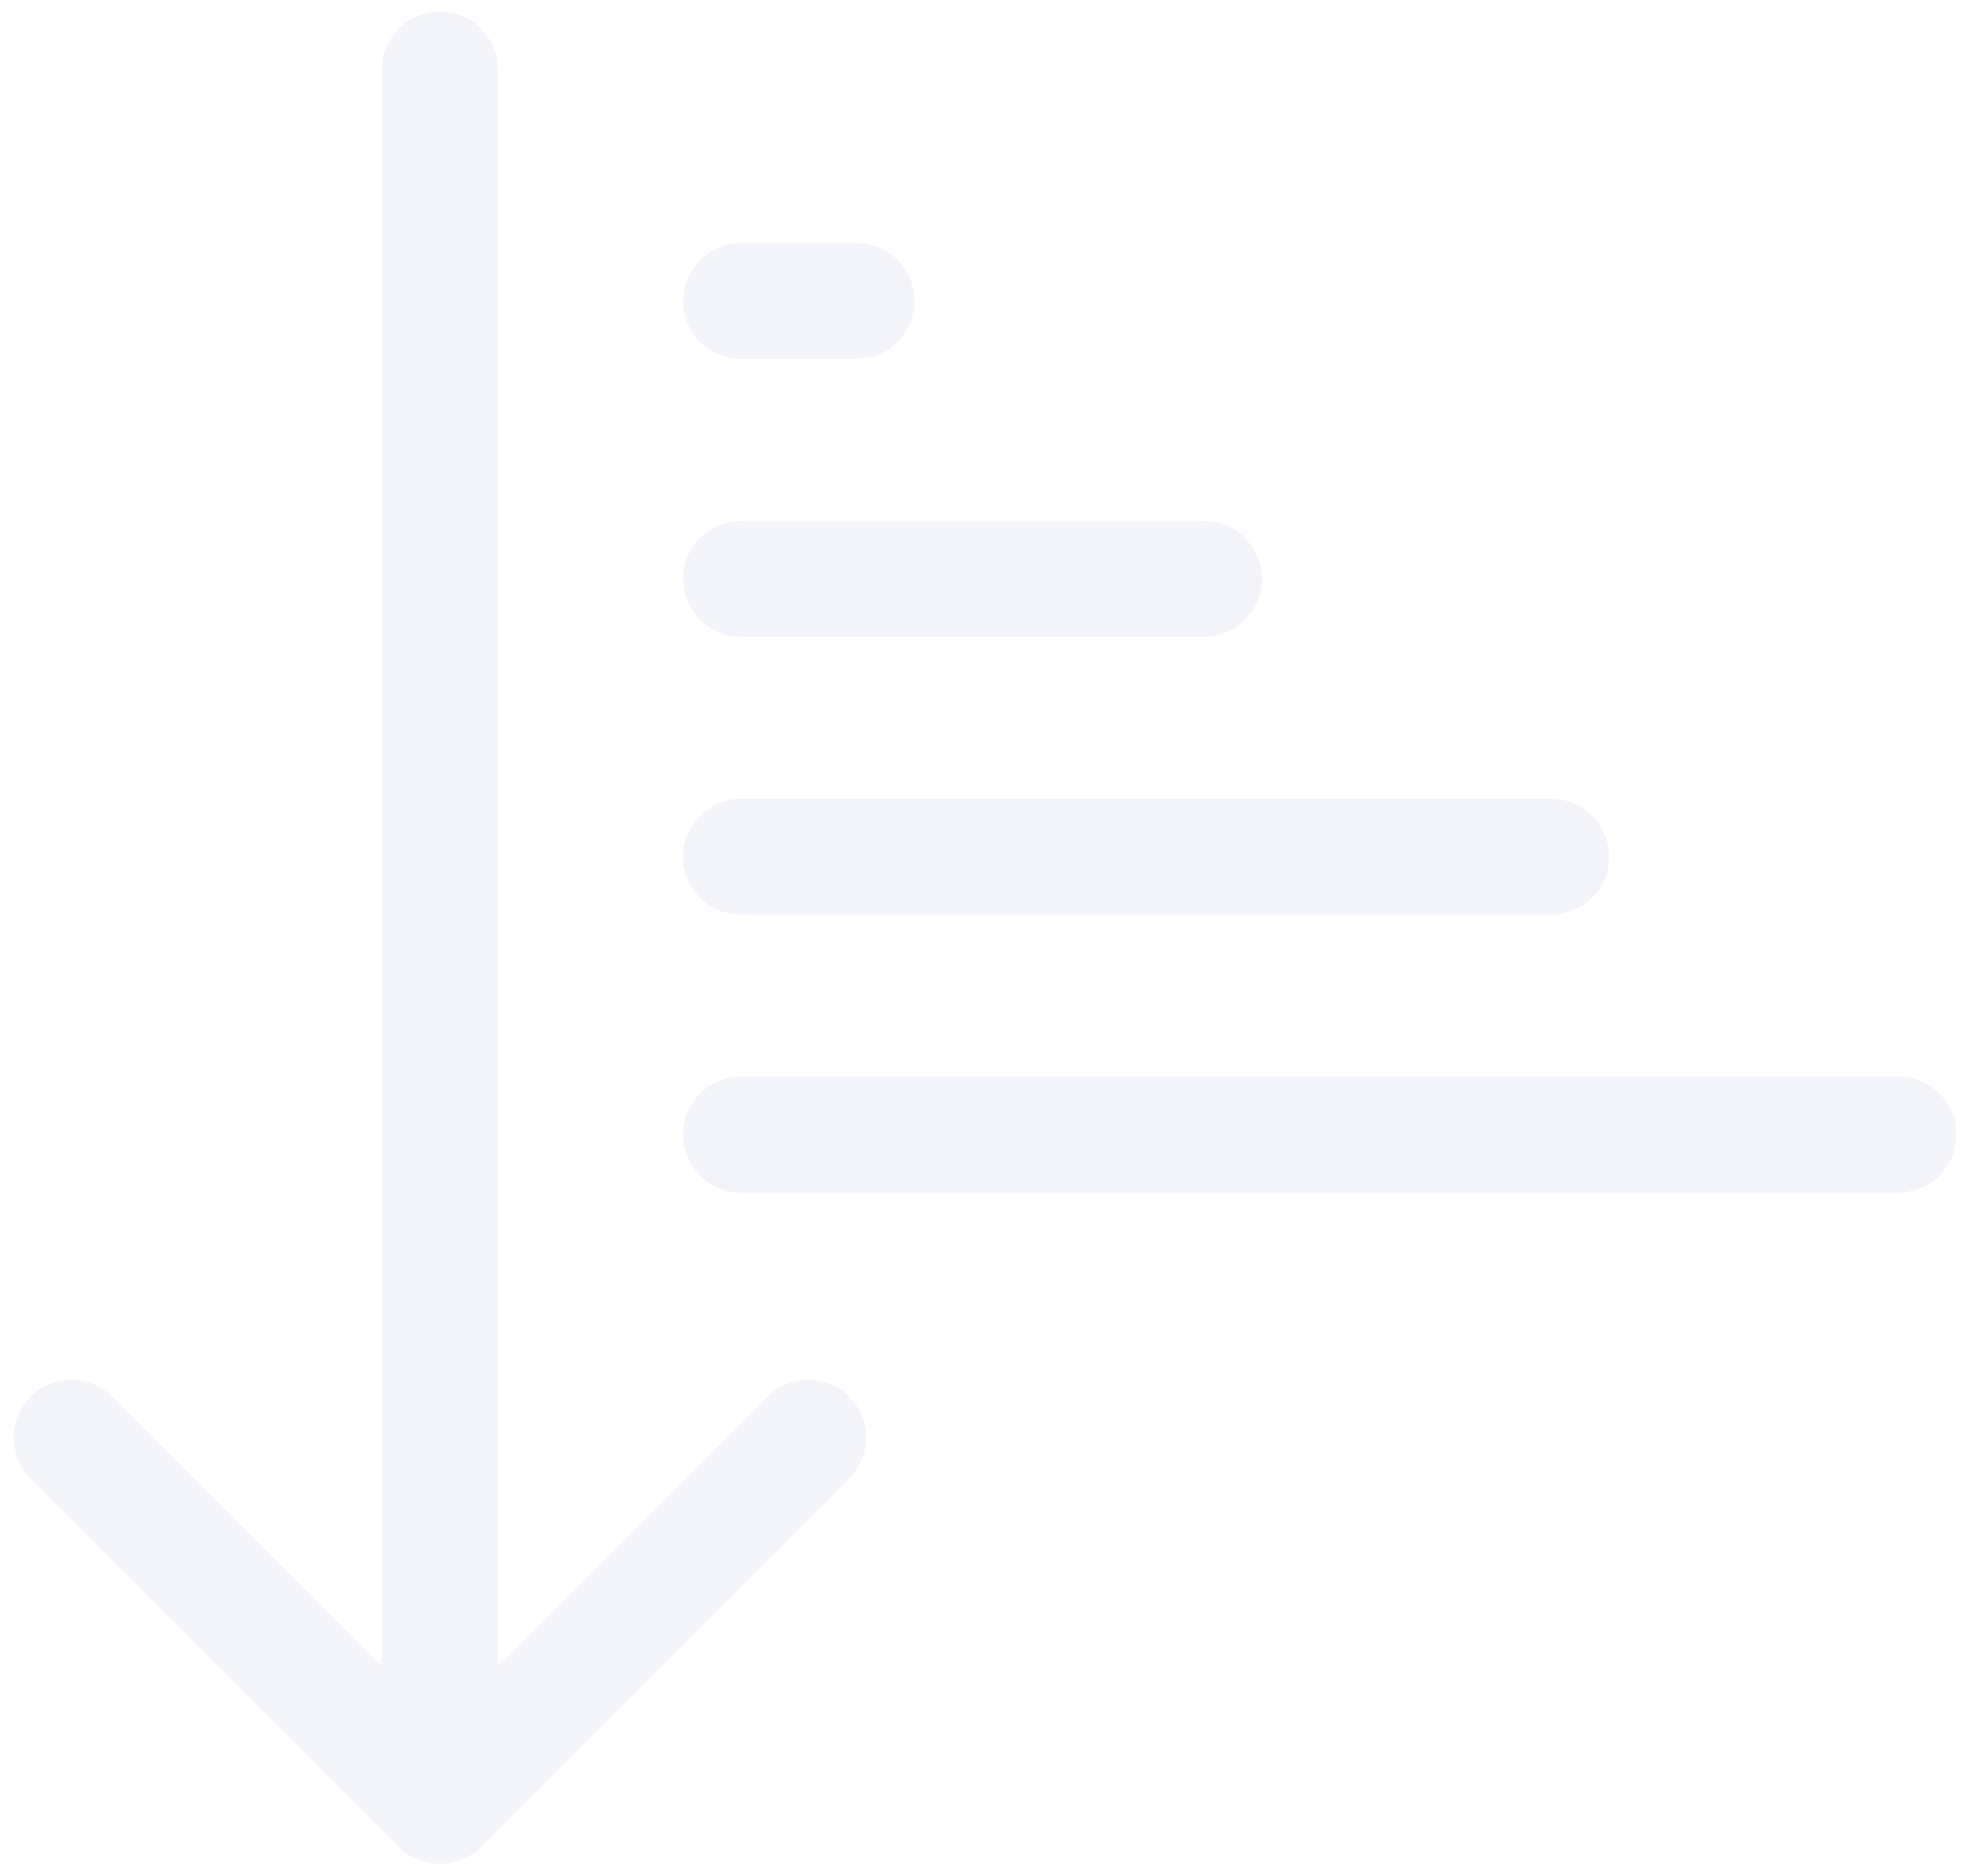
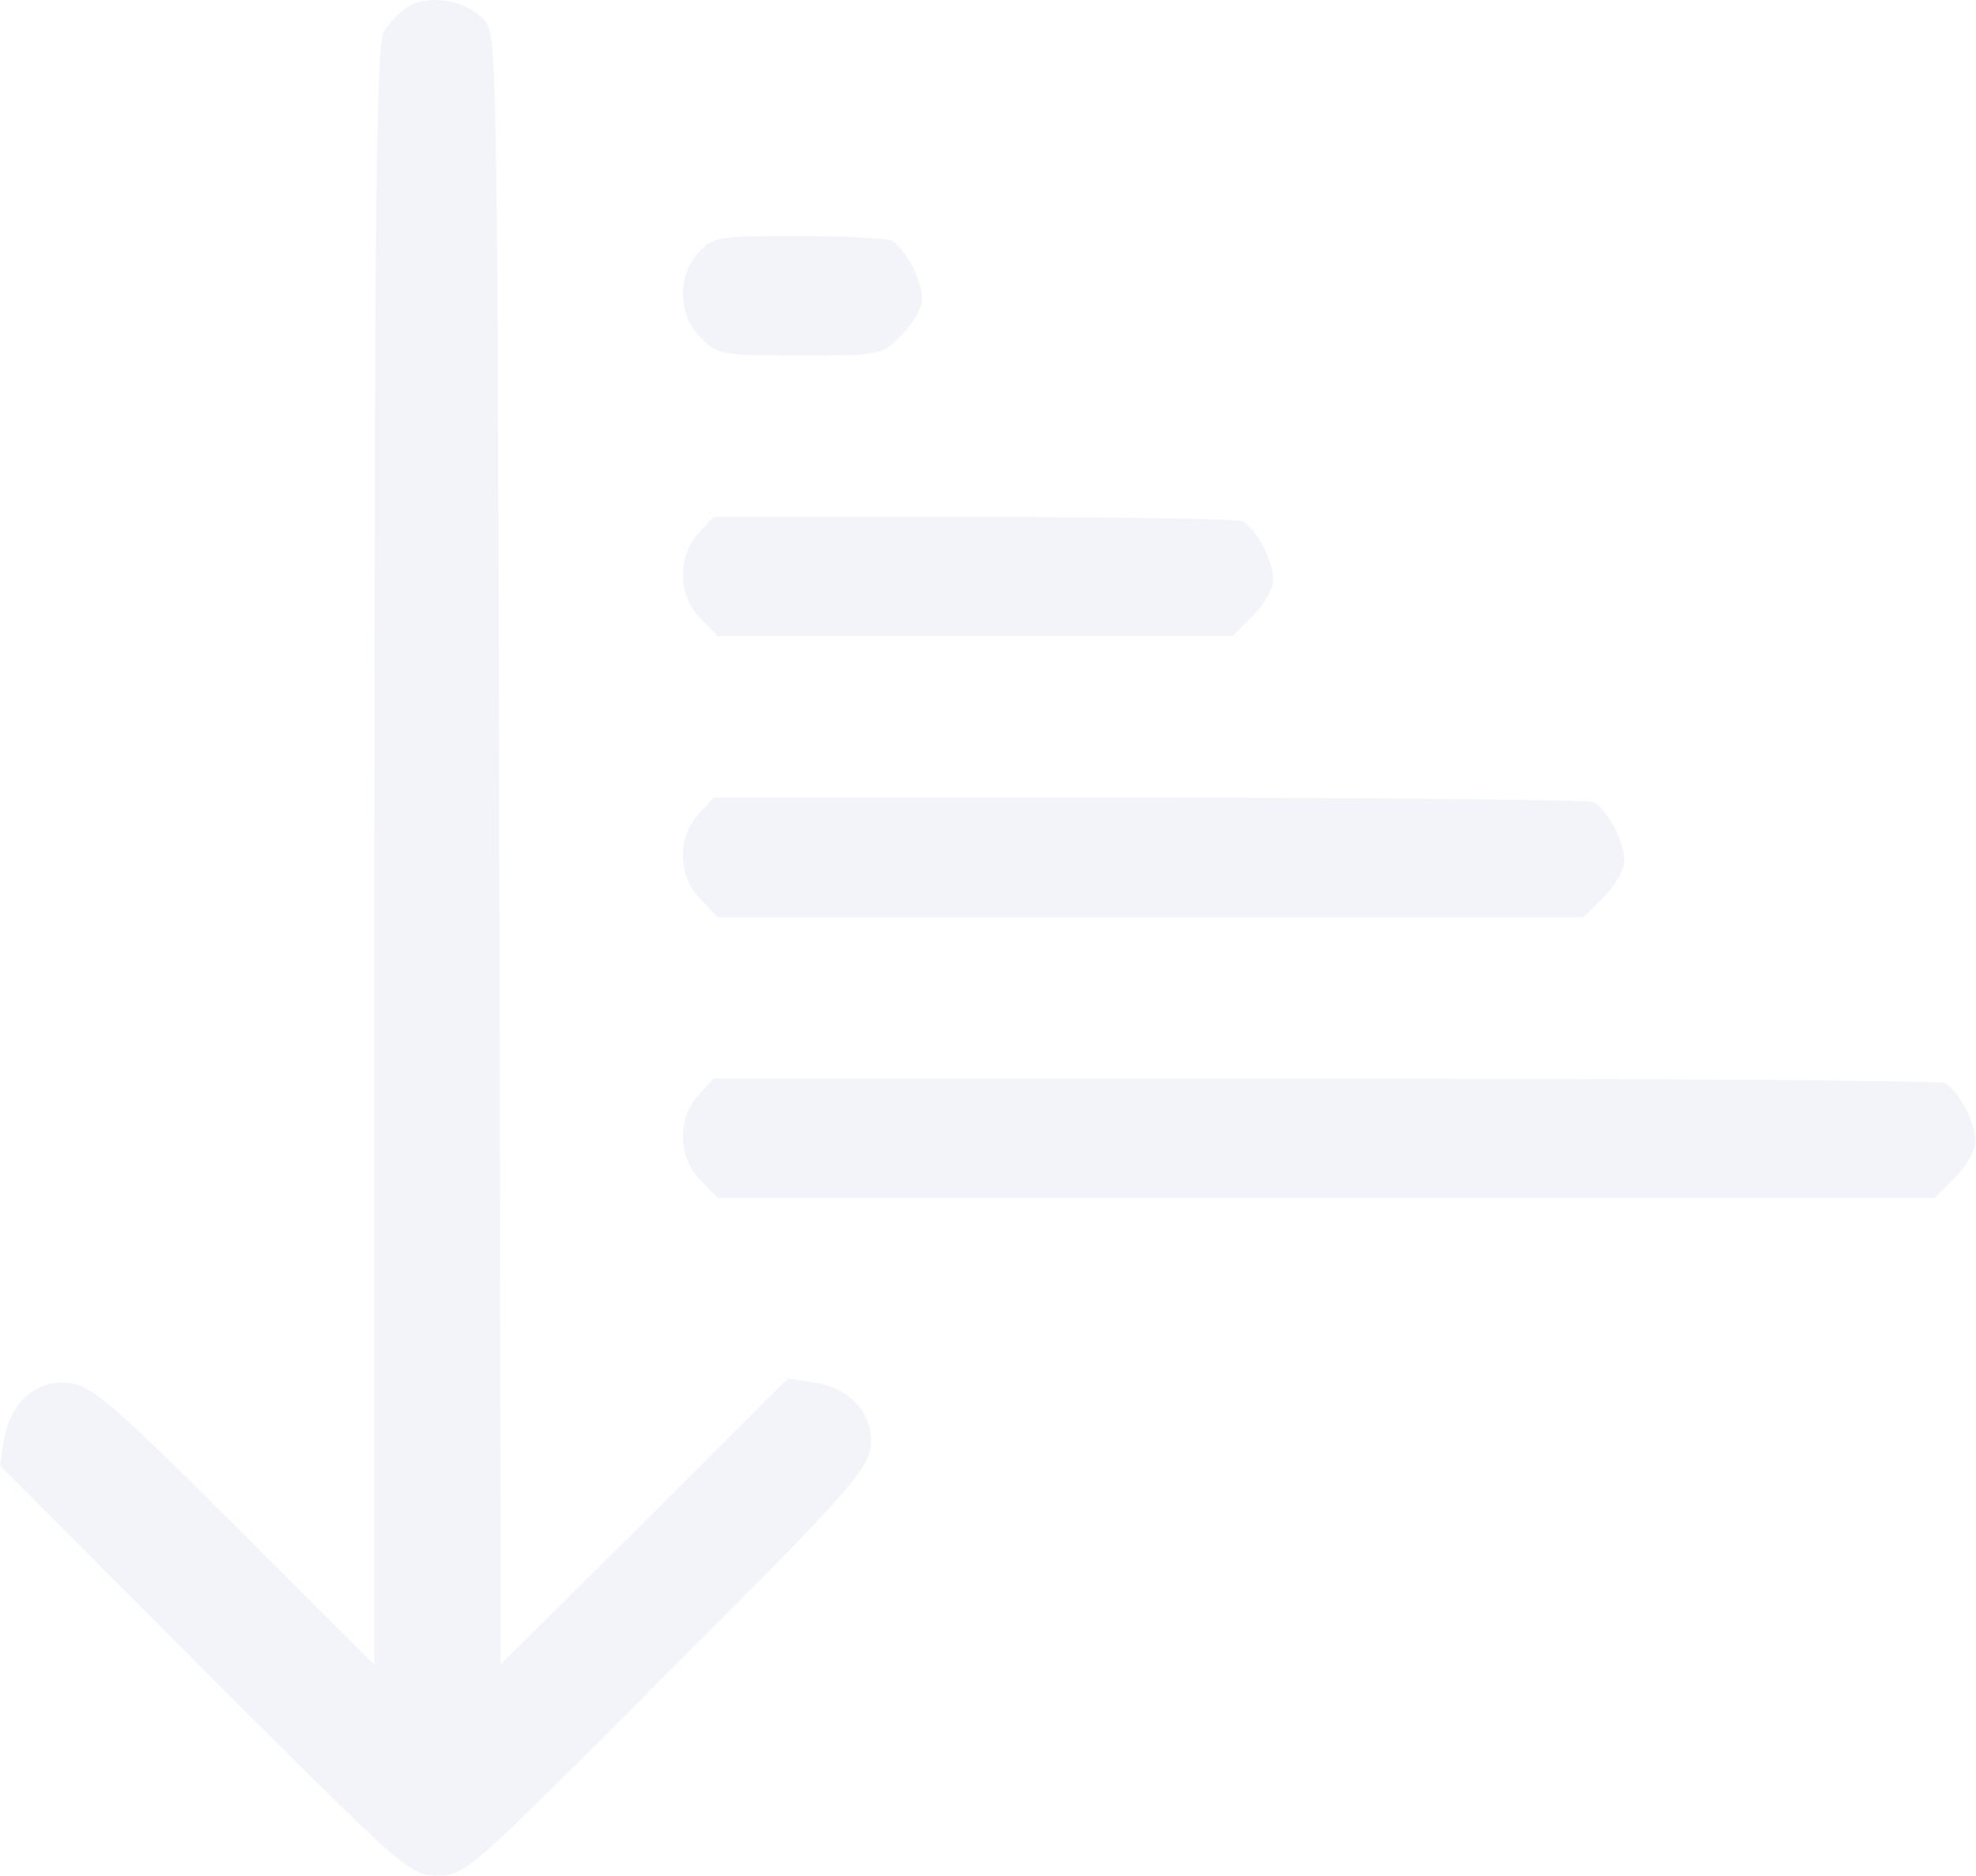
- <svg xmlns="http://www.w3.org/2000/svg" width="85" height="81" viewBox="0 0 85 81" fill="none">
-   <path d="M21.5 3C21.5 1.619 20.381 0.5 19 0.5C17.619 0.5 16.5 1.619 16.5 3L21.5 3ZM17.232 79.768C18.209 80.744 19.791 80.744 20.768 79.768L36.678 63.858C37.654 62.882 37.654 61.299 36.678 60.322C35.701 59.346 34.118 59.346 33.142 60.322L19 74.465L4.858 60.322C3.882 59.346 2.299 59.346 1.322 60.322C0.346 61.299 0.346 62.882 1.322 63.858L17.232 79.768ZM32 46.5C30.619 46.5 29.5 47.619 29.5 49C29.5 50.381 30.619 51.5 32 51.5V46.5ZM82 51.5C83.381 51.5 84.5 50.381 84.5 49C84.5 47.619 83.381 46.5 82 46.5V51.5ZM32 34.5C30.619 34.5 29.5 35.619 29.5 37C29.5 38.381 30.619 39.5 32 39.5V34.5ZM67 39.5C68.381 39.5 69.5 38.381 69.5 37C69.5 35.619 68.381 34.5 67 34.5V39.5ZM32 22.5C30.619 22.5 29.5 23.619 29.5 25C29.5 26.381 30.619 27.5 32 27.5V22.5ZM52 27.5C53.381 27.5 54.5 26.381 54.5 25C54.5 23.619 53.381 22.5 52 22.5V27.5ZM32 10.5C30.619 10.5 29.5 11.619 29.5 13C29.5 14.381 30.619 15.5 32 15.5V10.5ZM37 15.5C38.381 15.5 39.5 14.381 39.5 13C39.5 11.619 38.381 10.5 37 10.5V15.5ZM16.5 3L16.5 78L21.5 78L21.5 3L16.5 3ZM32 51.5H82V46.5H32V51.5ZM32 39.5H67V34.5H32V39.5ZM32 27.5H52V22.5H32V27.5ZM32 15.5H37V10.5H32V15.5Z" fill="#F3F4F9" />
+ <svg xmlns="http://www.w3.org/2000/svg" width="79" height="75" viewBox="0 0 79 75" fill="none">
+   <path d="M16.369 0.23C16.004 0.455 15.527 0.932 15.33 1.297C15.049 1.859 14.965 8.962 14.965 34.288V66.577L9.406 61.017C4.773 56.385 3.678 55.43 2.864 55.318C1.544 55.093 0.421 56.02 0.168 57.536L0 58.603L8.171 66.801C16.201 74.832 16.369 75 17.492 75C18.615 75 18.784 74.832 26.617 66.97C33.44 60.175 34.647 58.828 34.788 57.985C35.012 56.666 34.086 55.542 32.57 55.29L31.503 55.121L25.775 60.849L20.019 66.549L19.963 33.923C19.879 1.718 19.879 1.297 19.317 0.764C18.587 0.005 17.239 -0.219 16.369 0.23Z" fill="#F3F4F9" />
+   <path d="M27.937 10.085C27.066 11.012 27.094 12.612 28.021 13.511C28.667 14.184 28.863 14.213 31.952 14.213C35.181 14.213 35.237 14.213 36.051 13.398C36.5 12.949 36.865 12.303 36.865 11.966C36.865 11.152 36.135 9.833 35.602 9.608C35.349 9.524 33.664 9.439 31.839 9.439C28.751 9.439 28.498 9.468 27.937 10.085Z" fill="#F3F4F9" />
+   <path d="M27.937 21.316C27.066 22.242 27.094 23.843 28.021 24.741L28.695 25.443H49.275L50.09 24.629C50.539 24.18 50.904 23.534 50.904 23.197C50.904 22.383 50.174 21.063 49.64 20.839C49.388 20.754 44.53 20.67 38.859 20.67H28.526L27.937 21.316Z" fill="#F3F4F9" />
+   <path d="M27.937 32.547C27.066 33.473 27.094 35.074 28.021 35.972L28.695 36.674H63.314L64.128 35.86C64.577 35.41 64.942 34.765 64.942 34.428C64.942 33.614 64.212 32.294 63.679 32.069C63.426 31.985 55.424 31.901 45.878 31.901H28.526L27.937 32.547Z" fill="#F3F4F9" />
+   <path d="M27.937 43.778C27.066 44.705 27.094 46.305 28.021 47.204L28.695 47.906H77.353L78.167 47.092C78.616 46.642 78.981 45.996 78.981 45.66C78.981 44.845 78.251 43.526 77.718 43.301C77.465 43.217 66.29 43.133 52.897 43.133H28.526L27.937 43.778Z" fill="#F3F4F9" />
</svg>
